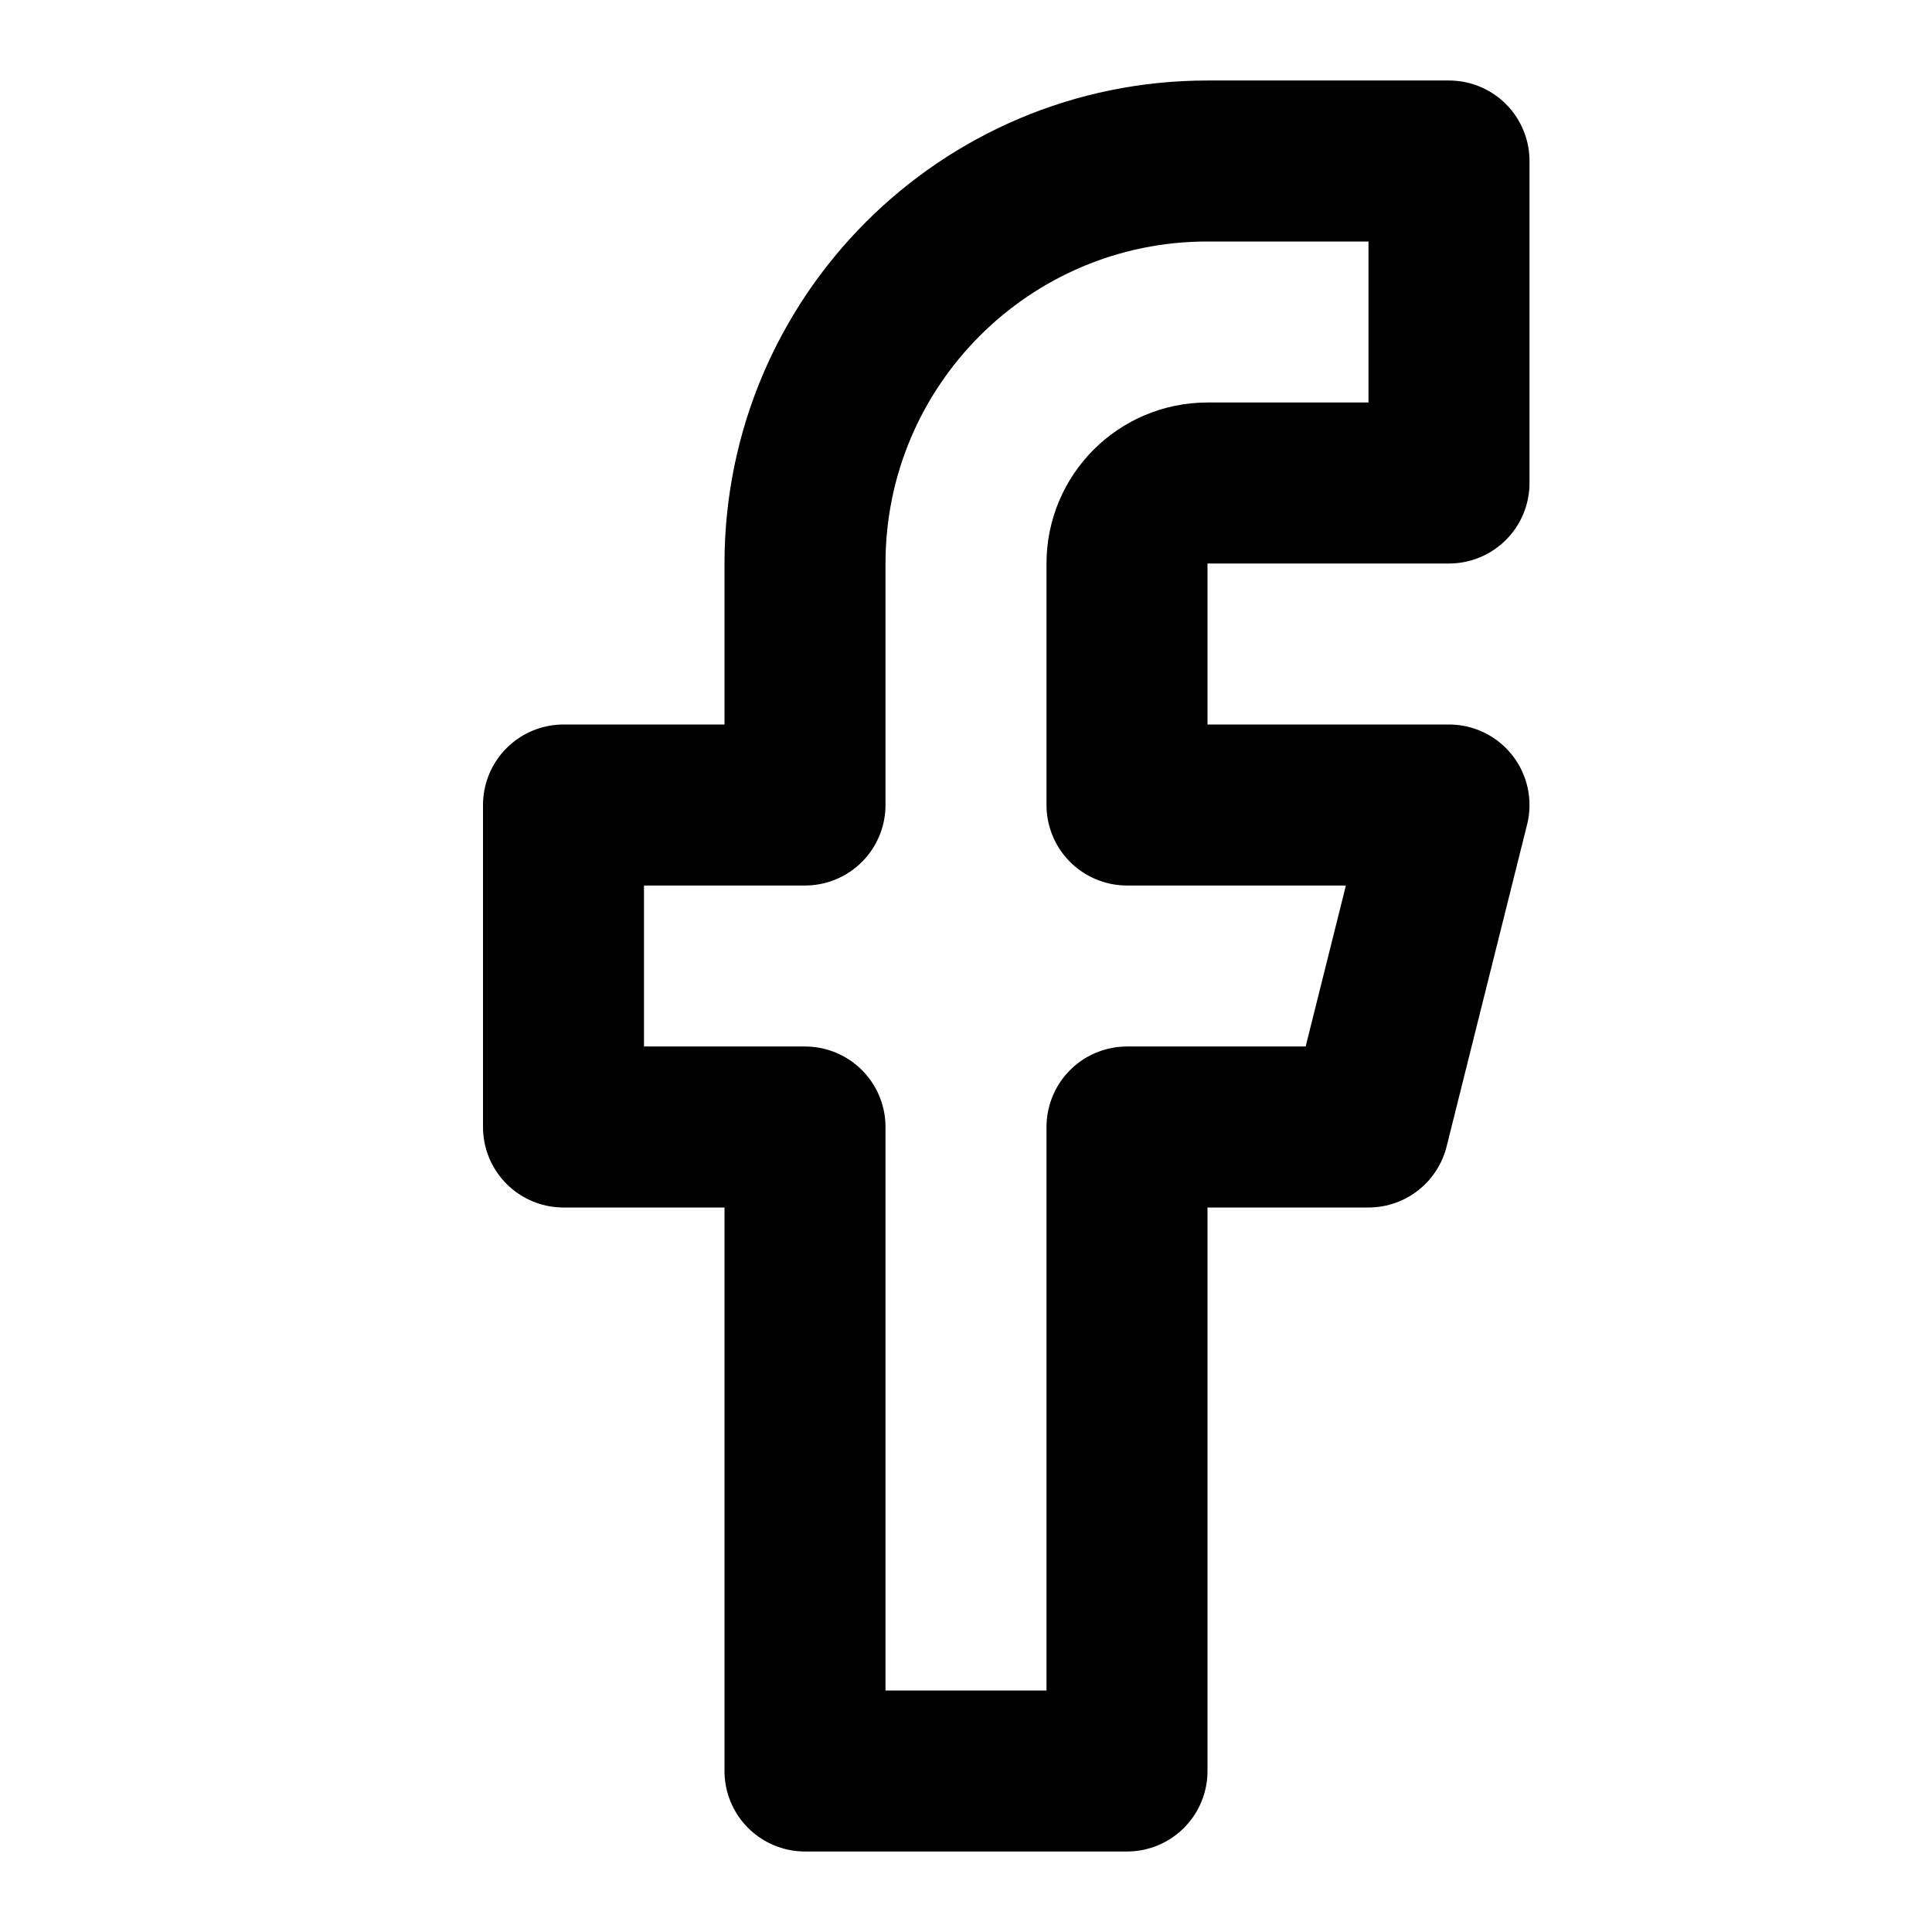
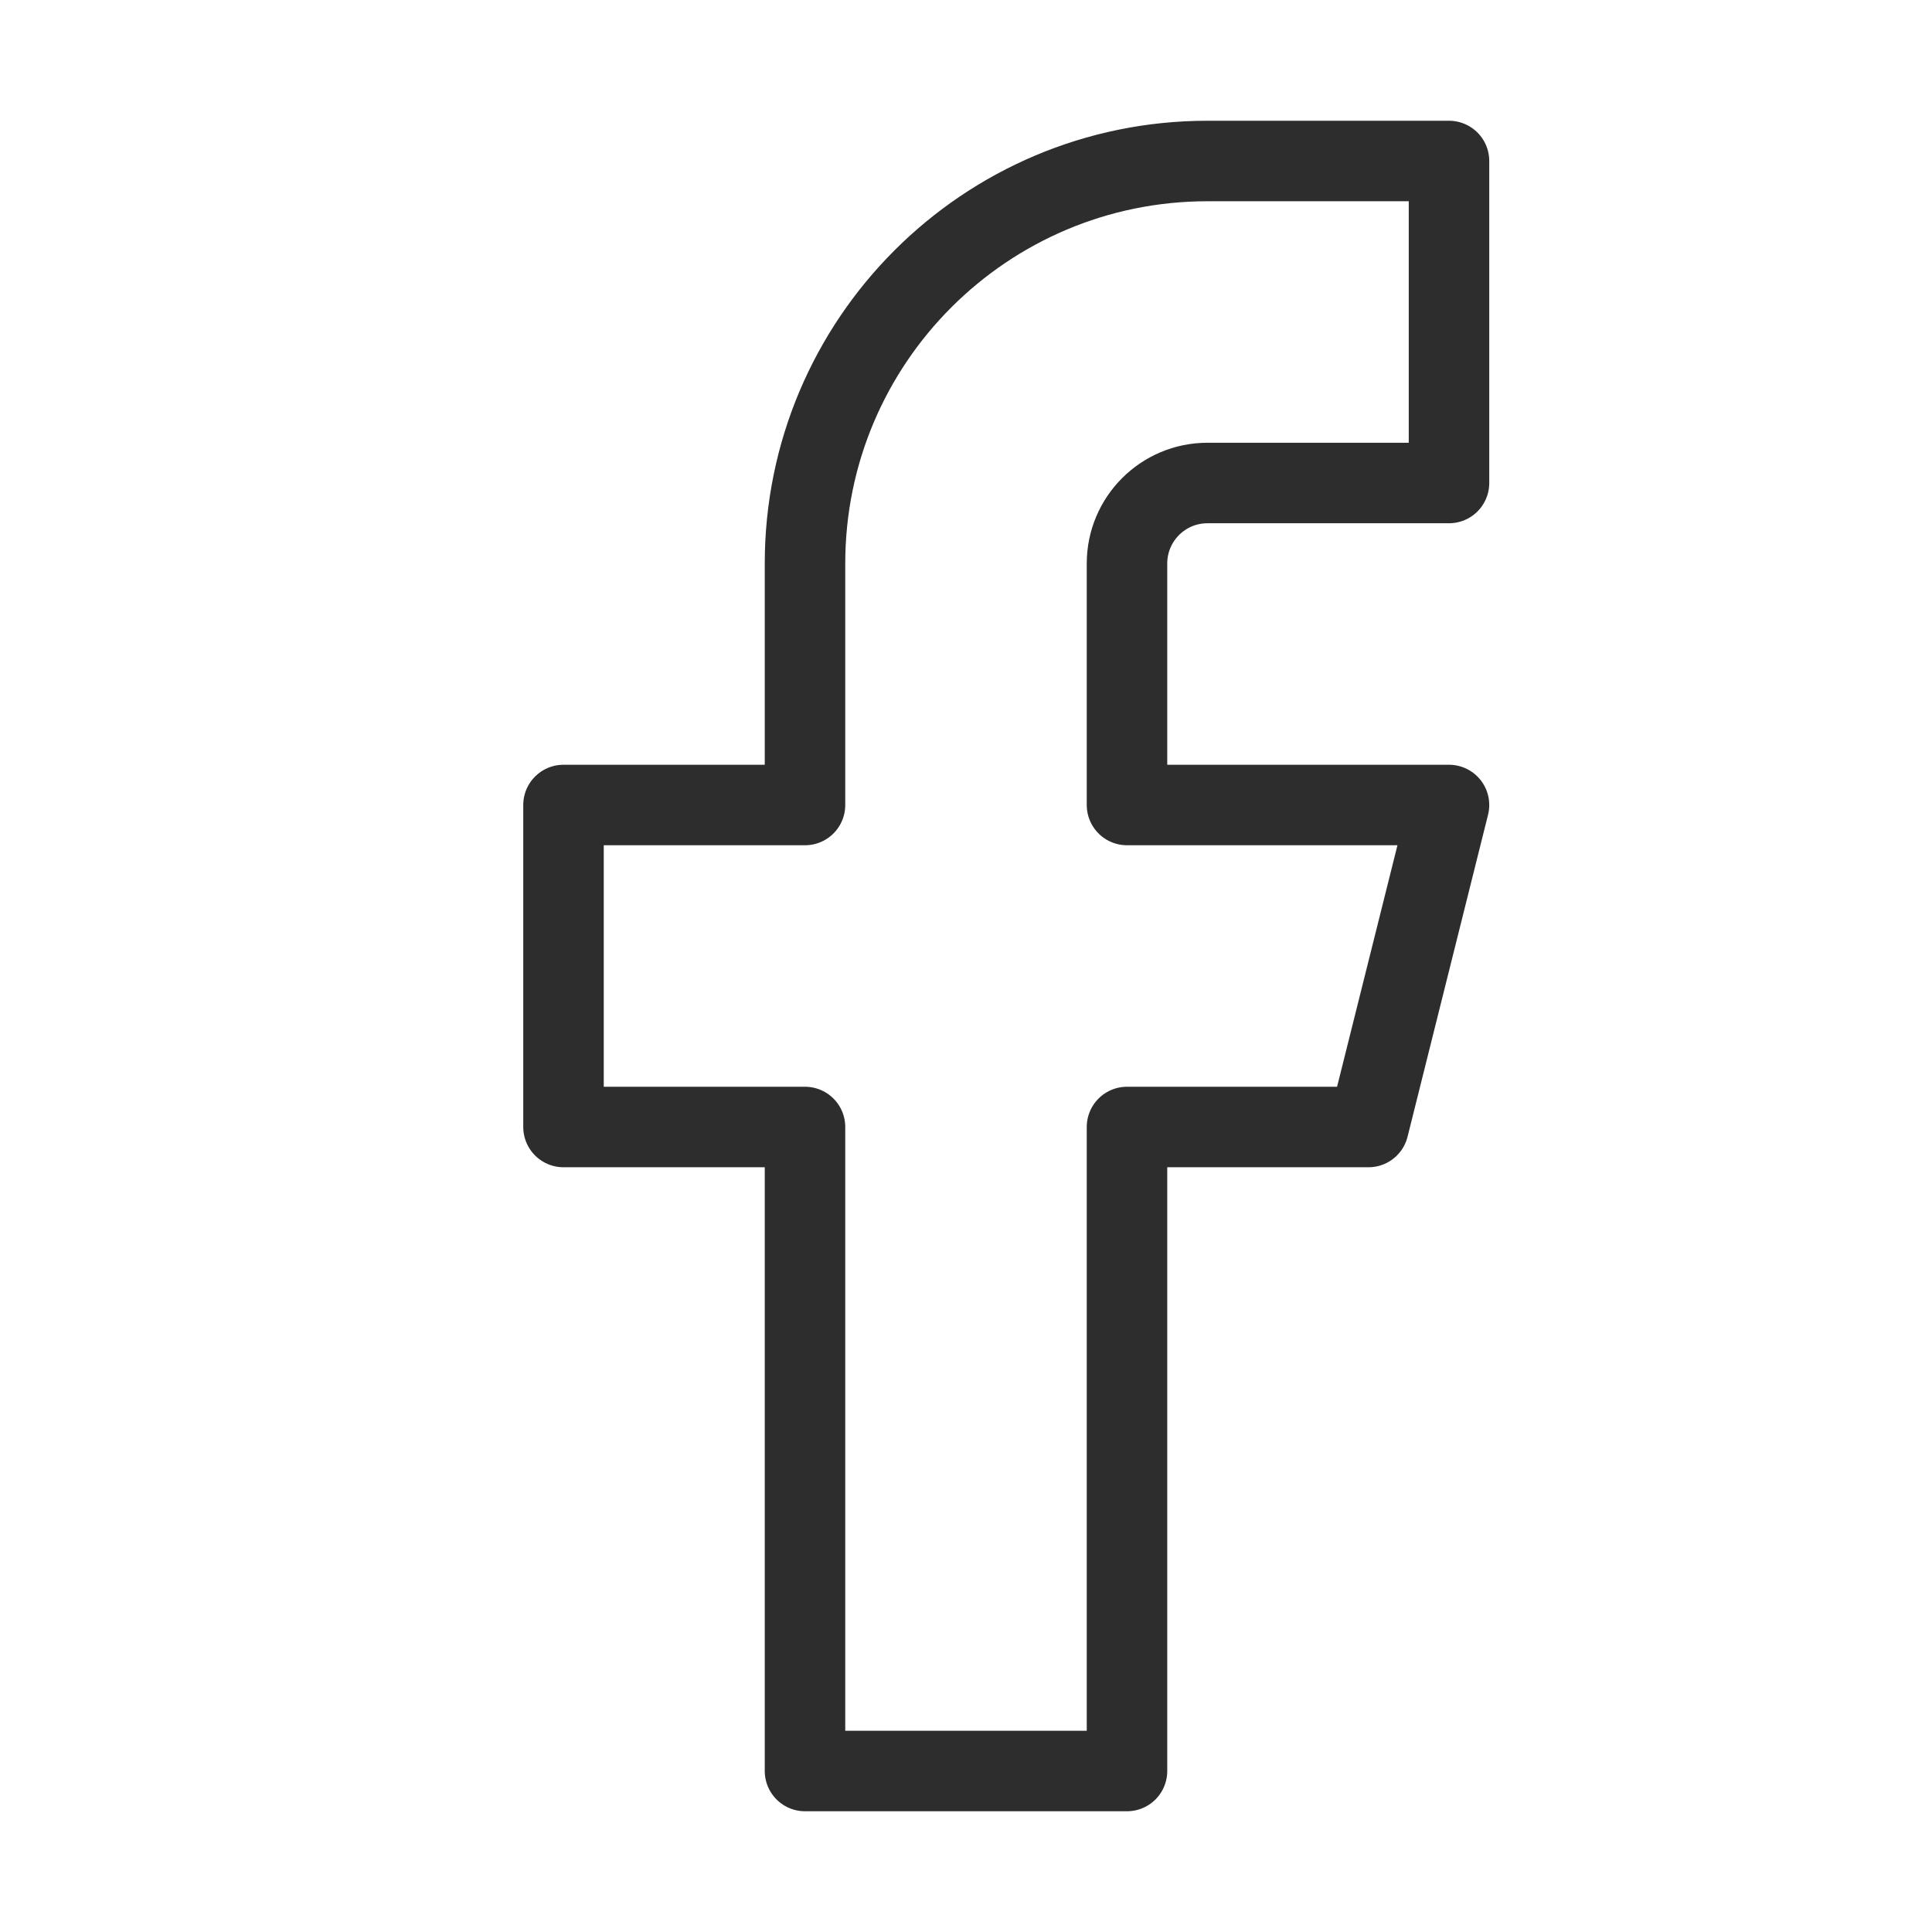
- <svg xmlns="http://www.w3.org/2000/svg" width="24" height="24" viewBox="0 0 24 24" fill="none" stroke="currentColor" stroke-width="2" stroke-linecap="round" stroke-linejoin="round" class="feather feather-facebook">
+ <svg xmlns="http://www.w3.org/2000/svg" width="24" height="24" viewBox="0 0 24 24" fill="none" stroke="#2d2d2d" stroke-width="1" stroke-linecap="round" stroke-linejoin="round" class="feather feather-facebook">
  <path d="M18 2h-3a5 5 0 0 0-5 5v3H7v4h3v8h4v-8h3l1-4h-4V7a1 1 0 0 1 1-1h3z" />
</svg>
